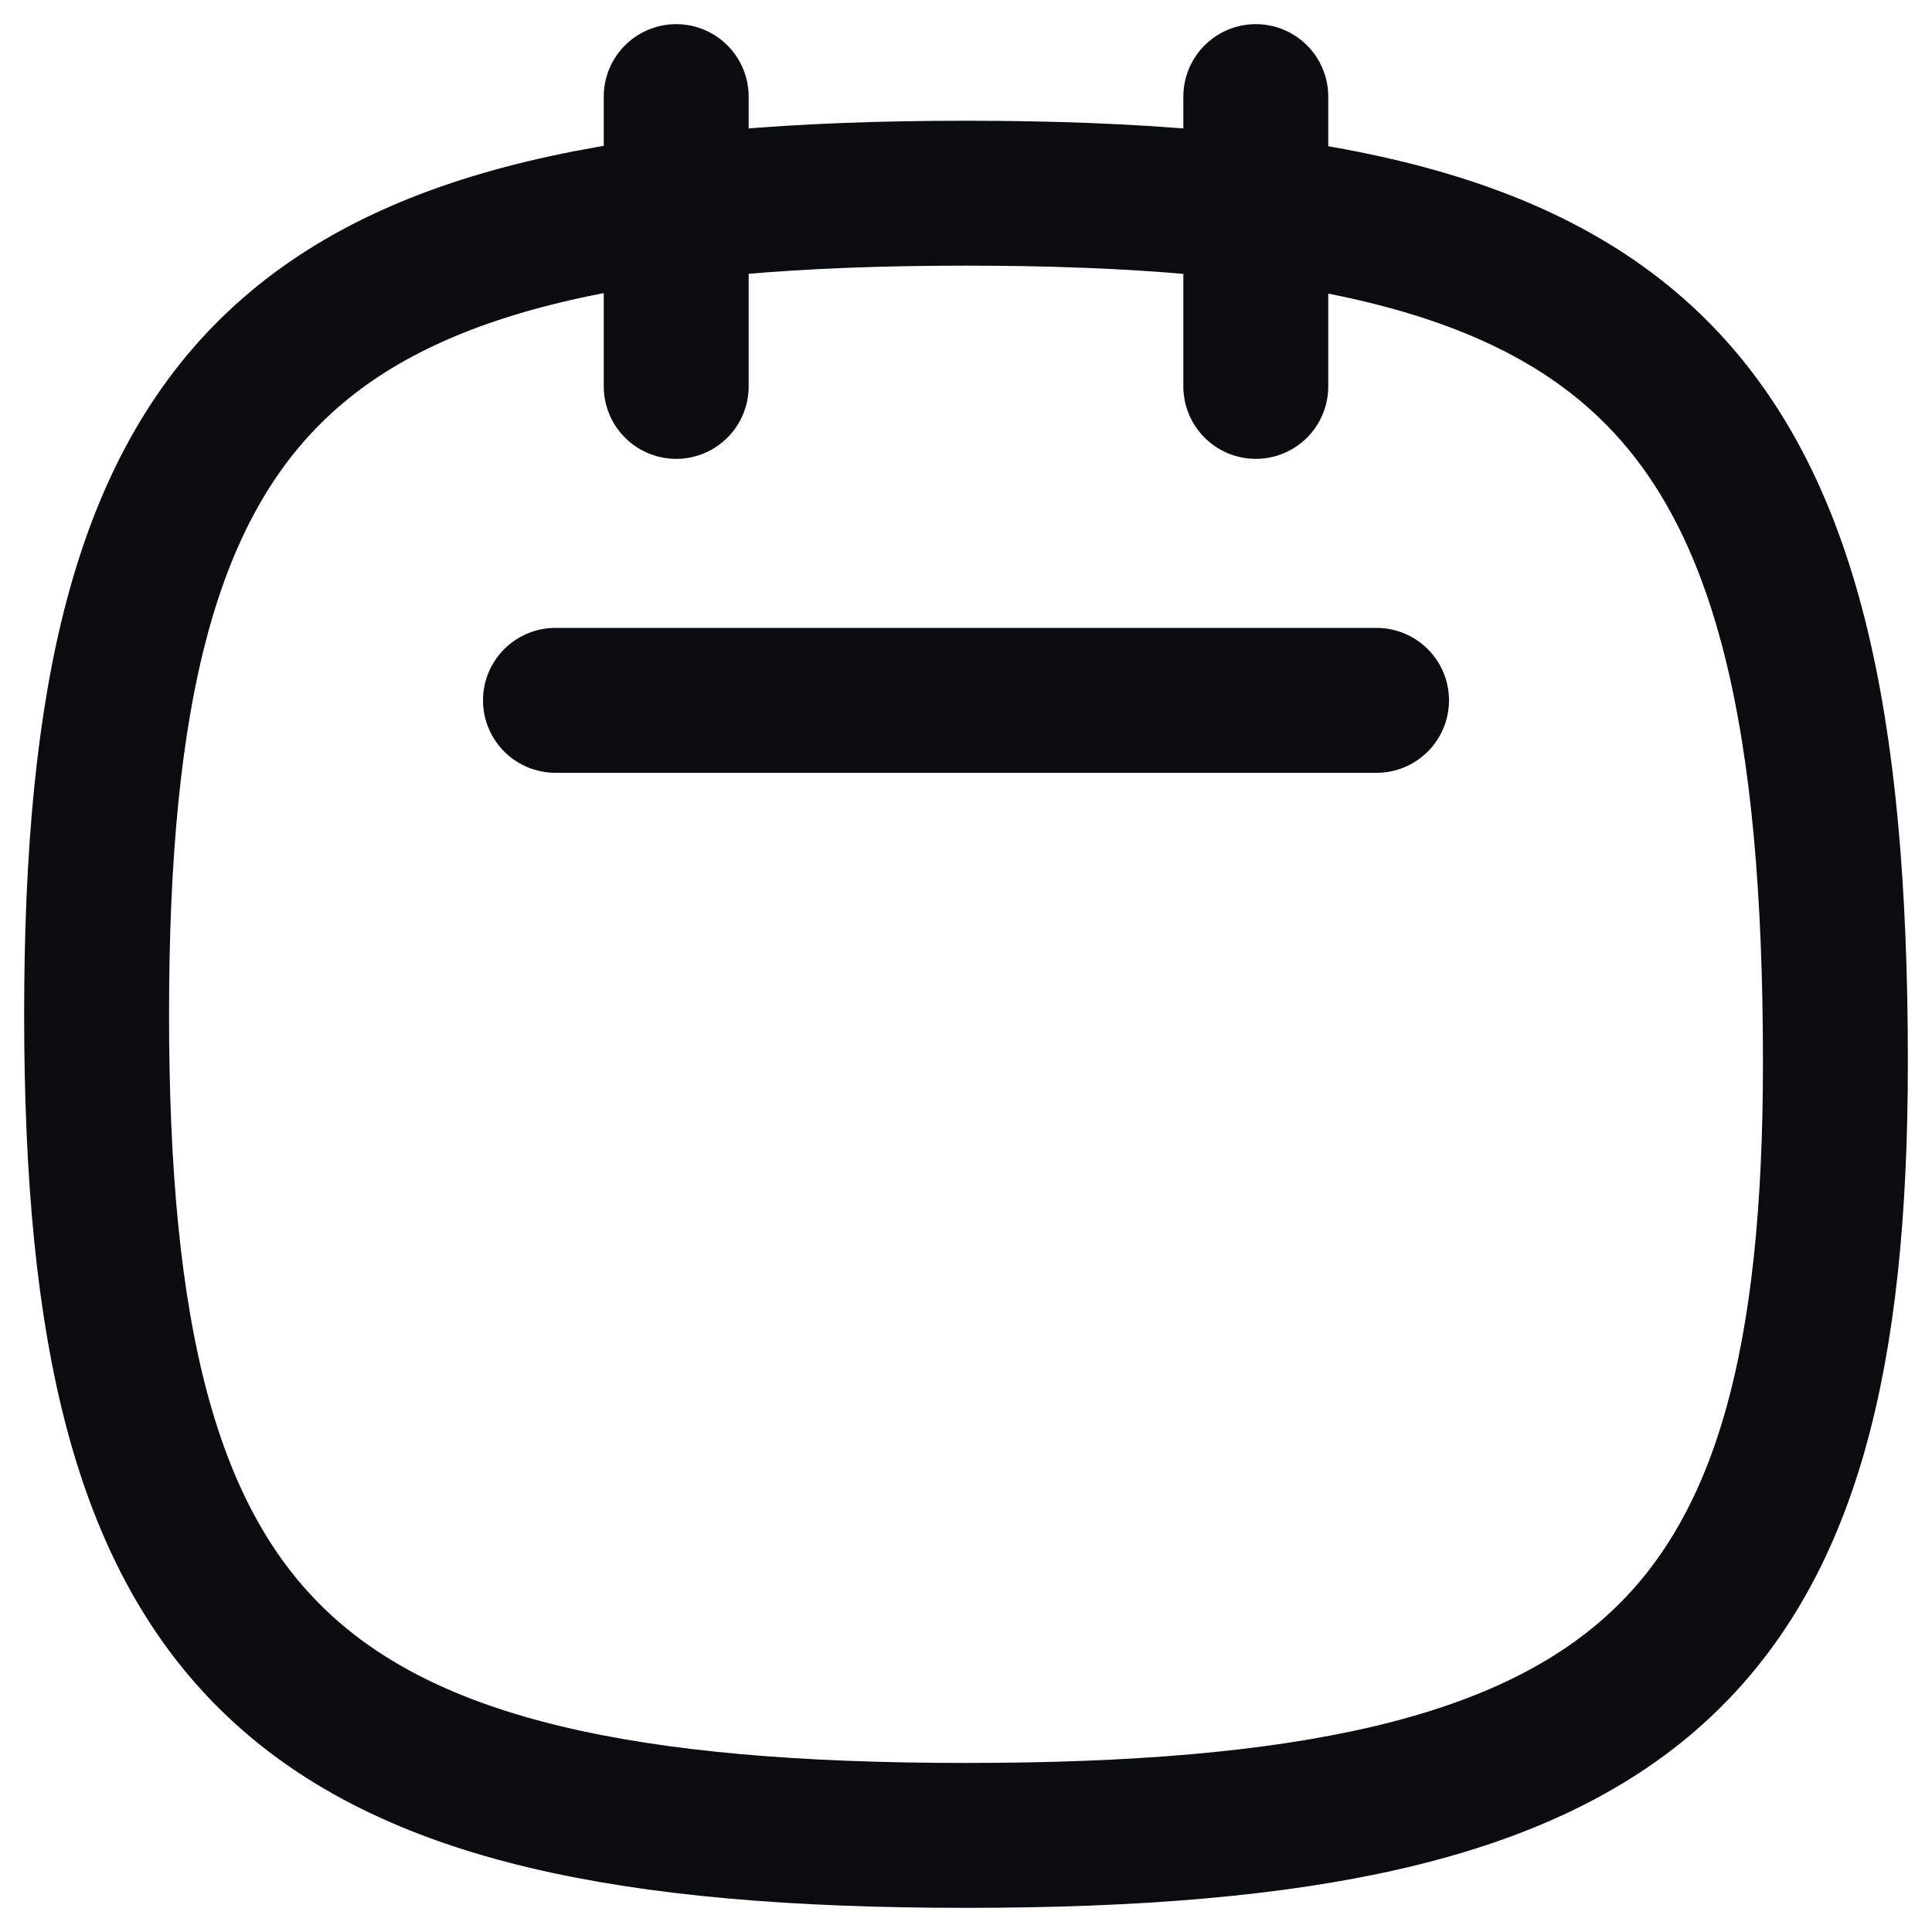
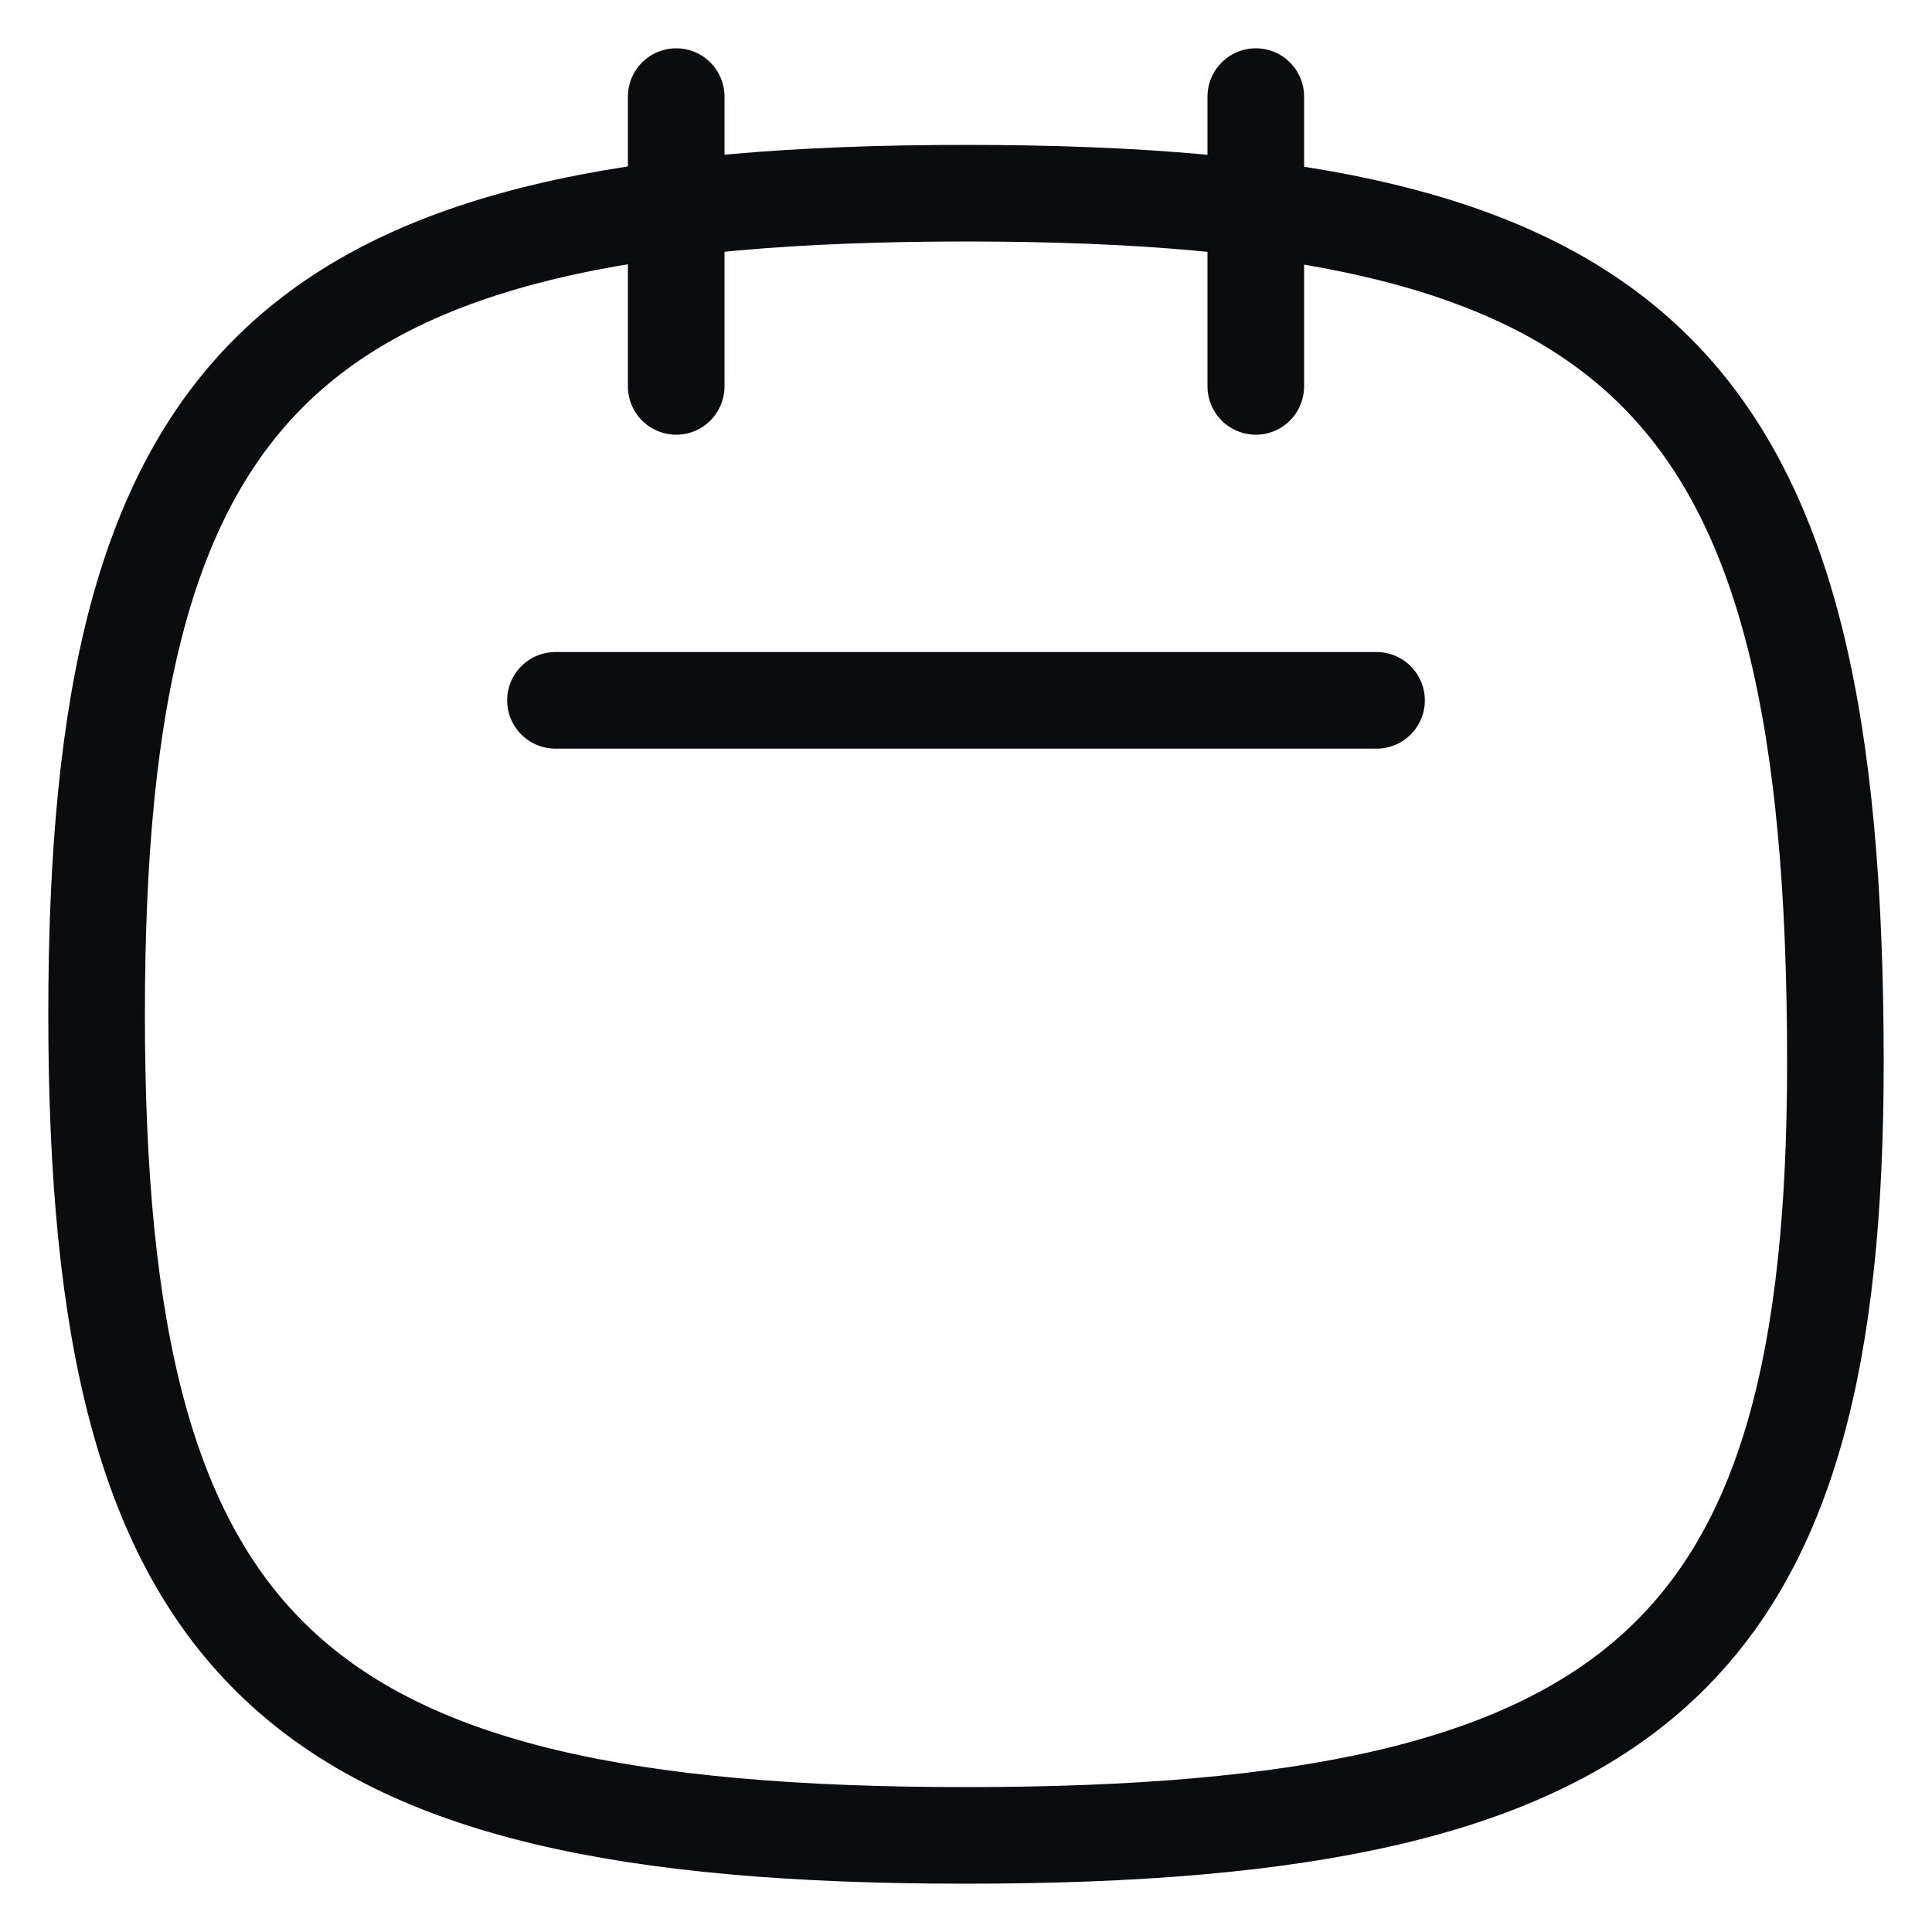
<svg xmlns="http://www.w3.org/2000/svg" width="20" height="20" viewBox="0 0 20 20" fill="none">
-   <path d="M19 11C19 17.111 17 19 10 19C3 19 1 17.111 1 10.5C1 3.889 3 2 10 2C17 2 19 3.889 19 11Z" stroke="#0A0C10" stroke-width="1.5" stroke-linecap="round" stroke-linejoin="round" />
-   <path d="M13 4L13 1" stroke="#0A0C10" stroke-width="1.5" stroke-linecap="round" stroke-linejoin="round" />
-   <path d="M7 4L7 1" stroke="#0A0C10" stroke-width="1.5" stroke-linecap="round" stroke-linejoin="round" />
-   <line x1="5.75" y1="7.25" x2="14.25" y2="7.25" stroke="#0A0C10" stroke-width="1.5" stroke-linecap="round" stroke-linejoin="round" />
+   <path d="M19 11C19 17.111 17 19 10 19C3 19 1 17.111 1 10.5C1 3.889 3 2 10 2C17 2 19 3.889 19 11Z" stroke="#0A0C10" strokeWidth="1.5" stroke-linecap="round" stroke-linejoin="round" />
+   <path d="M13 4L13 1" stroke="#0A0C10" strokeWidth="1.5" stroke-linecap="round" stroke-linejoin="round" />
+   <path d="M7 4L7 1" stroke="#0A0C10" strokeWidth="1.5" stroke-linecap="round" stroke-linejoin="round" />
+   <line x1="5.75" y1="7.25" x2="14.25" y2="7.25" stroke="#0A0C10" strokeWidth="1.5" stroke-linecap="round" stroke-linejoin="round" />
</svg>
